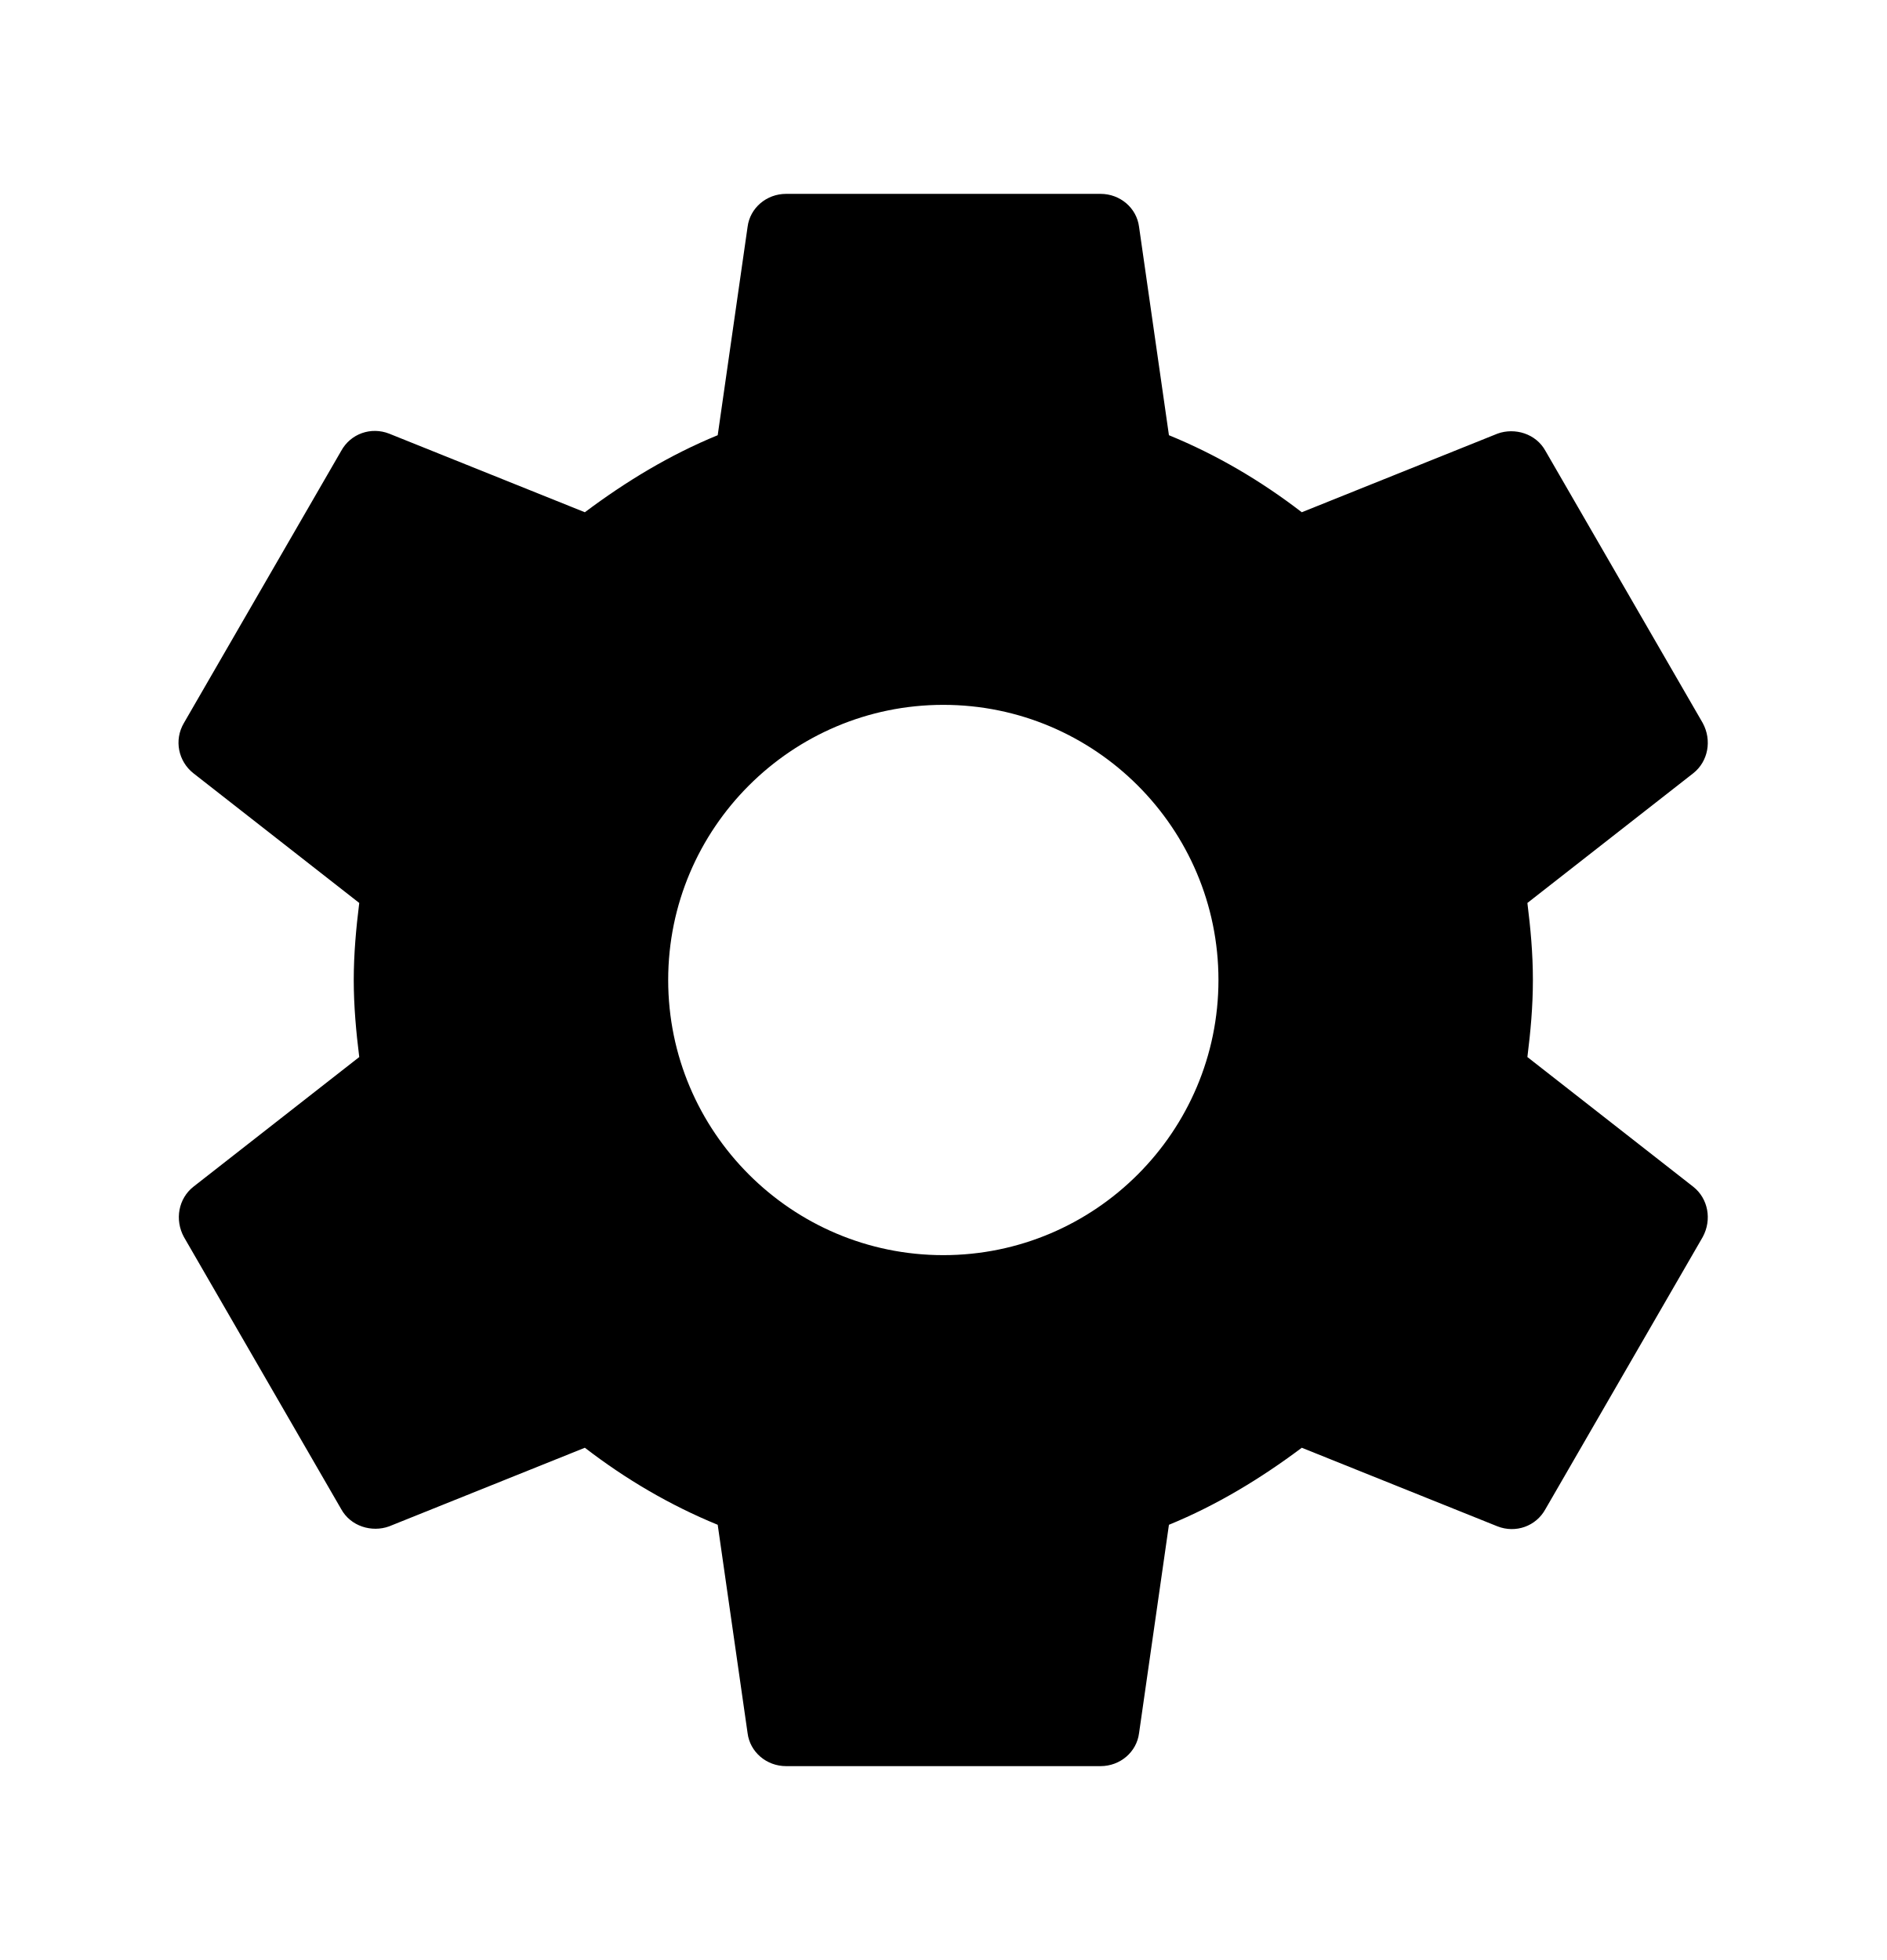
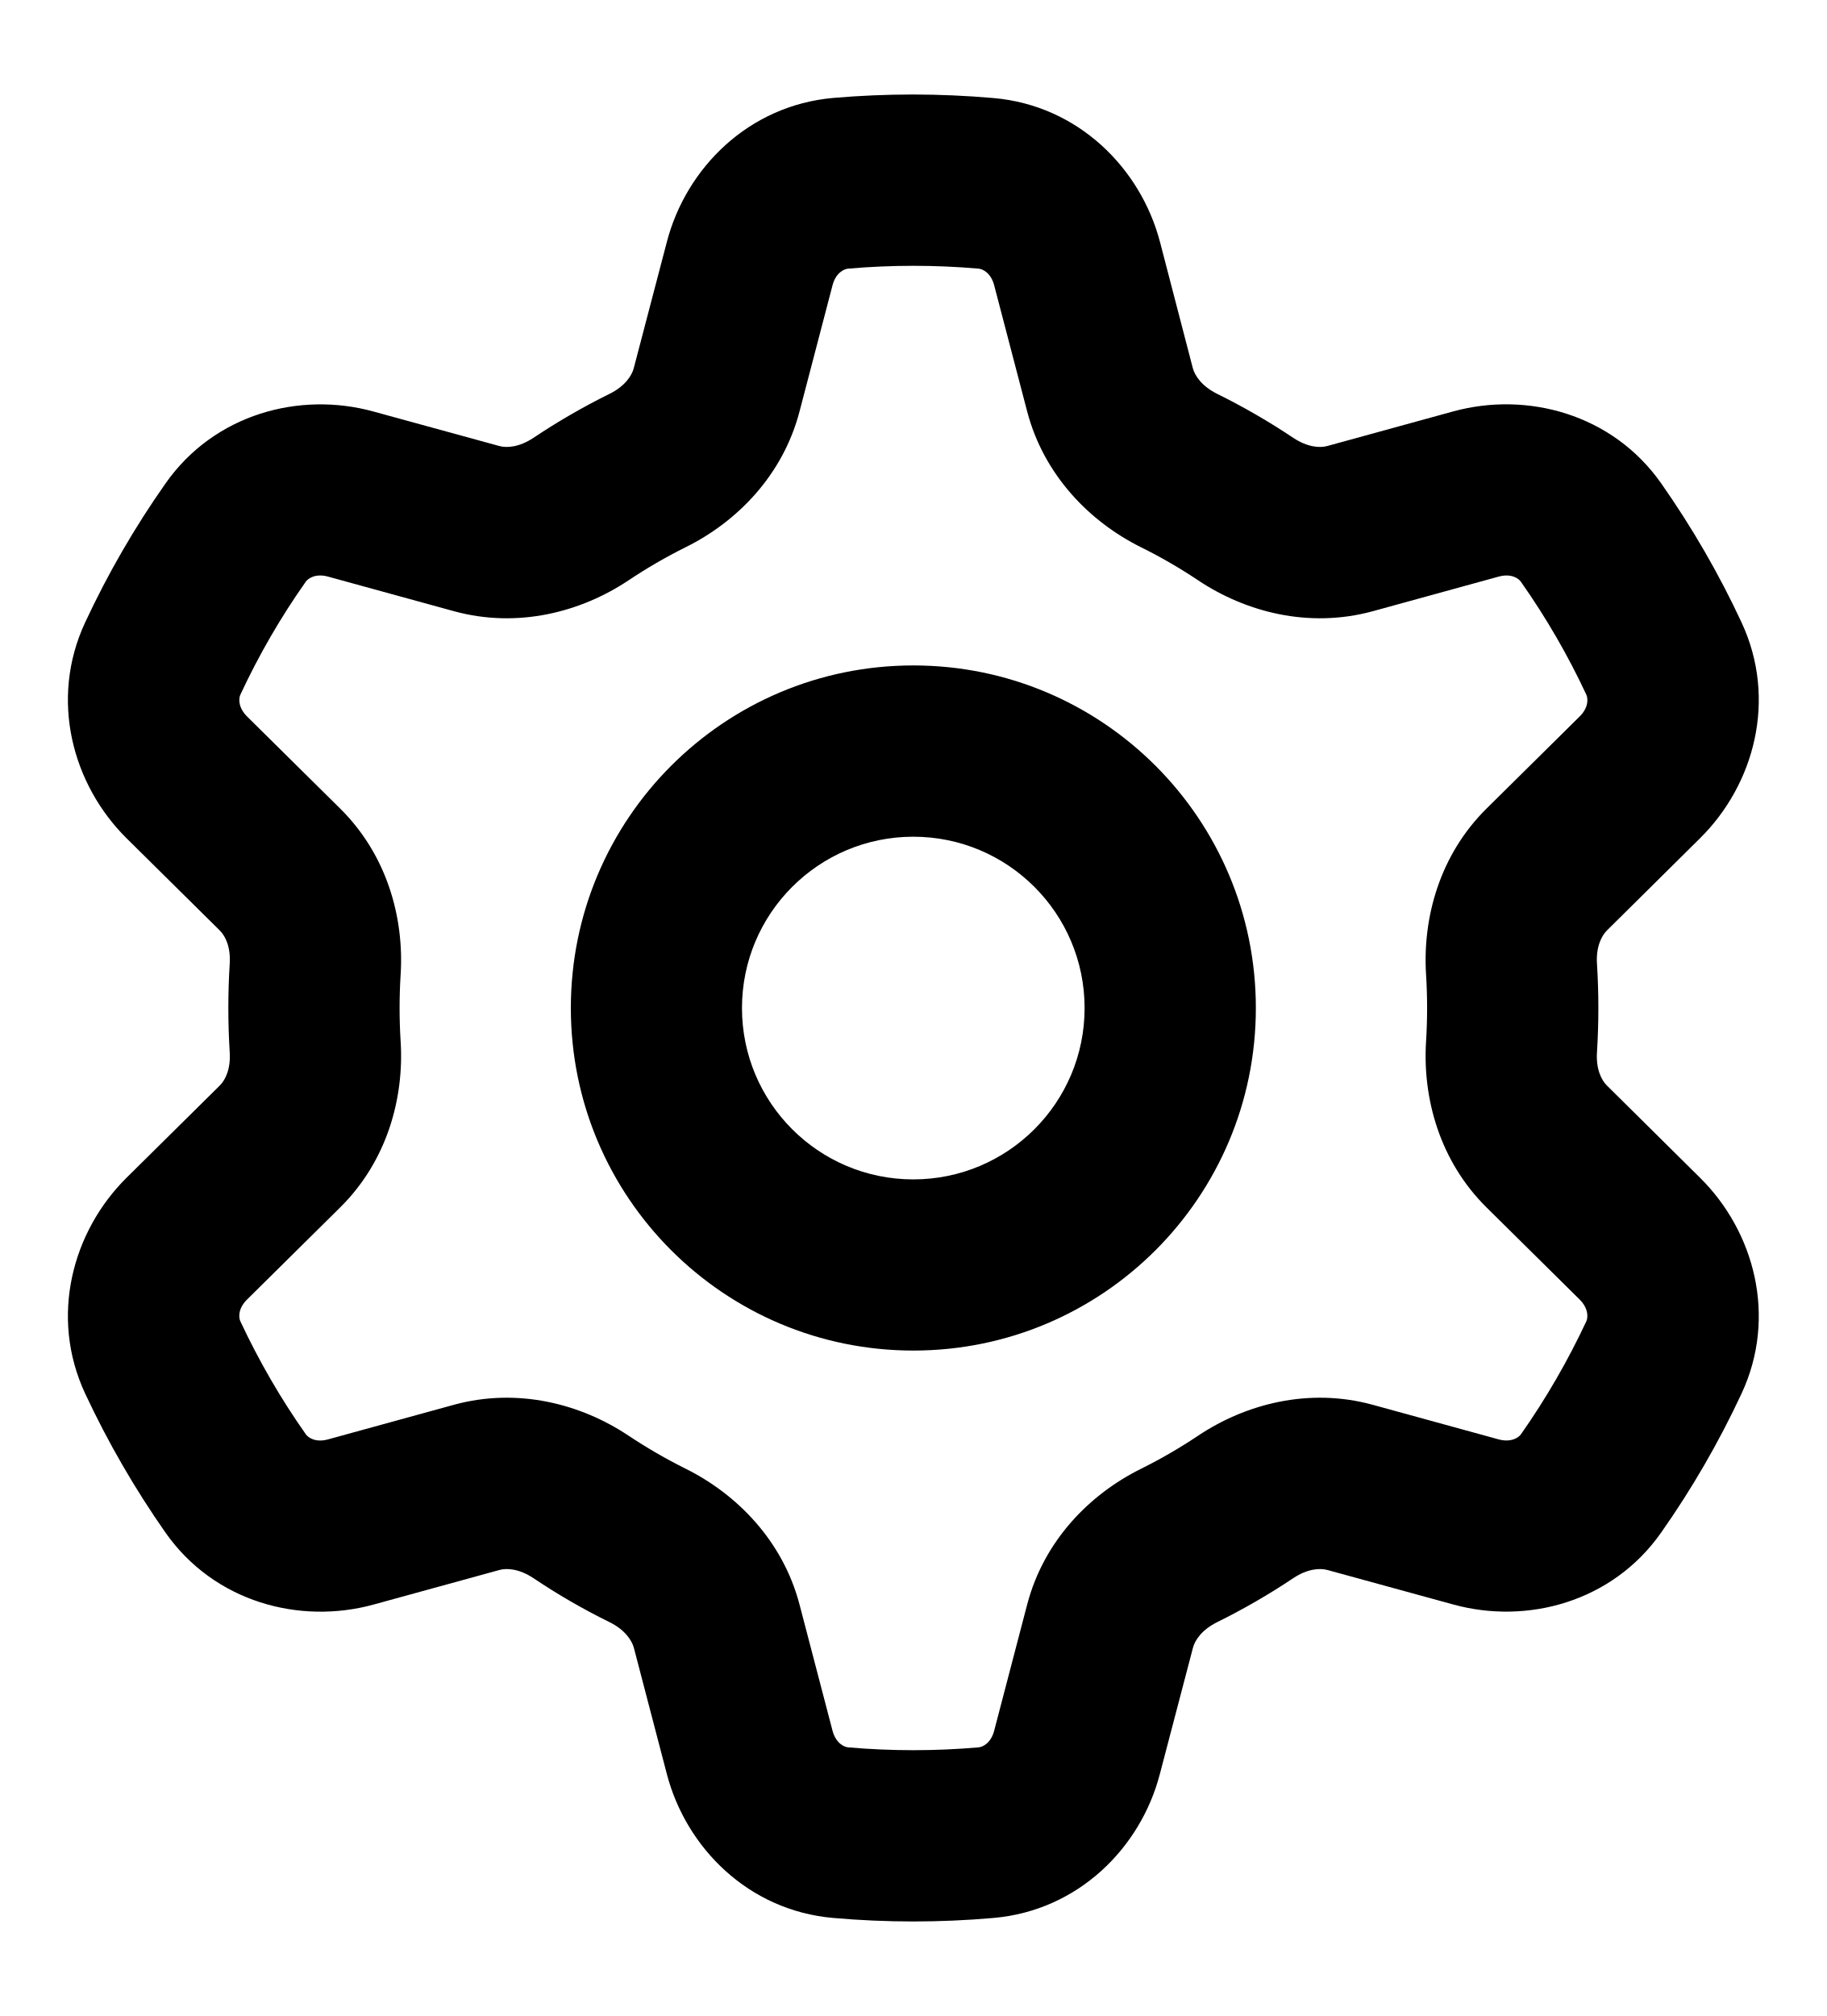
<svg xmlns="http://www.w3.org/2000/svg" xmlns:xlink="http://www.w3.org/1999/xlink" version="1.1">
-   <symbol id="settings" viewBox="0 0 24 24">
-     <path d="M19.43 12.98c.04-.32.07-.64.07-.98s-.03-.66-.07-.98l2.11-1.65c.19-.15.24-.42.12-.64l-2-3.46c-.12-.22-.39-.3-.61-.22l-2.49 1c-.52-.4-1.08-.73-1.69-.98l-.38-2.65C14.46 2.18 14.25 2 14 2h-4c-.25 0-.46.18-.49.42l-.38 2.65c-.61.25-1.17.59-1.69.98l-2.49-1c-.23-.09-.49 0-.61.22l-2 3.46c-.13.22-.07.49.12.64l2.11 1.65c-.04.32-.07.65-.07.98s.03.66.07.98l-2.11 1.65c-.19.15-.24.42-.12.64l2 3.46c.12.22.39.3.61.22l2.49-1c.52.4 1.08.73 1.69.98l.38 2.65c.03.24.24.42.49.42h4c.25 0 .46-.18.49-.42l.38-2.65c.61-.25 1.17-.59 1.69-.98l2.49 1c.23.09.49 0 .61-.22l2-3.46c.12-.22.07-.49-.12-.64l-2.11-1.65zM12 15.5c-1.93 0-3.5-1.57-3.5-3.5s1.57-3.5 3.5-3.5 3.5 1.57 3.5 3.5-1.57 3.5-3.5 3.5z" fill="currentcolor" />
+   <symbol id="settings" viewBox="0 0 16 16">
+     <path fill="currentColor" d="M8 0a8.2 8.2 0 0 1 .701.031C9.444.095 9.99.645 10.16 1.29l.288 1.107c.018.066.079.158.212.224.231.114.454.243.668.386.123.082.233.09.299.071l1.103-.303c.644-.176 1.392.021 1.82.63.27.385.506.792.704 1.218.315.675.111 1.422-.364 1.891l-.814.806c-.049.048-.098.147-.088.294.016.257.016.515 0 .772-.01.147.038.246.088.294l.814.806c.475.469.679 1.216.364 1.891a7.977 7.977 0 0 1-.704 1.217c-.428.61-1.176.807-1.82.63l-1.102-.302c-.067-.019-.177-.011-.3.071a5.909 5.909 0 0 1-.668.386c-.133.066-.194.158-.211.224l-.29 1.106c-.168.646-.715 1.196-1.458 1.26a8.006 8.006 0 0 1-1.402 0c-.743-.064-1.289-.614-1.458-1.26l-.289-1.106c-.018-.066-.079-.158-.212-.224a5.738 5.738 0 0 1-.668-.386c-.123-.082-.233-.09-.299-.071l-1.103.303c-.644.176-1.392-.021-1.82-.63a8.12 8.12 0 0 1-.704-1.218c-.315-.675-.111-1.422.363-1.891l.815-.806c.05-.048.098-.147.088-.294a6.214 6.214 0 0 1 0-.772c.01-.147-.038-.246-.088-.294l-.815-.806C.635 6.045.431 5.298.746 4.623a7.92 7.92 0 0 1 .704-1.217c.428-.61 1.176-.807 1.82-.63l1.102.302c.067.019.177.011.3-.071.214-.143.437-.272.668-.386.133-.066.194-.158.211-.224l.29-1.106C6.009.645 6.556.095 7.299.03 7.53.01 7.764 0 8 0Zm-.571 1.525c-.036.003-.108.036-.137.146l-.289 1.105c-.147.561-.549.967-.998 1.189-.173.086-.34.183-.5.29-.417.278-.97.423-1.529.27l-1.103-.303c-.109-.03-.175.016-.195.045-.22.312-.412.644-.573.99-.014.031-.021.11.059.19l.815.806c.411.406.562.957.53 1.456a4.709 4.709 0 0 0 0 .582c.032.499-.119 1.05-.53 1.456l-.815.806c-.081.08-.073.159-.059.19.162.346.353.677.573.989.02.03.085.076.195.046l1.102-.303c.56-.153 1.113-.008 1.53.27.161.107.328.204.501.29.447.222.85.629.997 1.189l.289 1.105c.029.109.101.143.137.146a6.6 6.6 0 0 0 1.142 0c.036-.003.108-.036.137-.146l.289-1.105c.147-.561.549-.967.998-1.189.173-.086.34-.183.5-.29.417-.278.97-.423 1.529-.27l1.103.303c.109.029.175-.016.195-.045.22-.313.411-.644.573-.99.014-.031.021-.11-.059-.19l-.815-.806c-.411-.406-.562-.957-.53-1.456a4.709 4.709 0 0 0 0-.582c-.032-.499.119-1.05.53-1.456l.815-.806c.081-.08.073-.159.059-.19a6.464 6.464 0 0 0-.573-.989c-.02-.03-.085-.076-.195-.046l-1.102.303c-.56.153-1.113.008-1.53-.27a4.44 4.44 0 0 0-.501-.29c-.447-.222-.85-.629-.997-1.189l-.289-1.105c-.029-.11-.101-.143-.137-.146a6.6 6.6 0 0 0-1.142 0ZM11 8a3 3 0 1 1-6 0 3 3 0 0 1 6 0ZM9.5 8a1.5 1.5 0 1 0-3.001.001A1.5 1.5 0 0 0 9.5 8Z" />
  </symbol>
  <use xlink:href="#settings" />
</svg>
